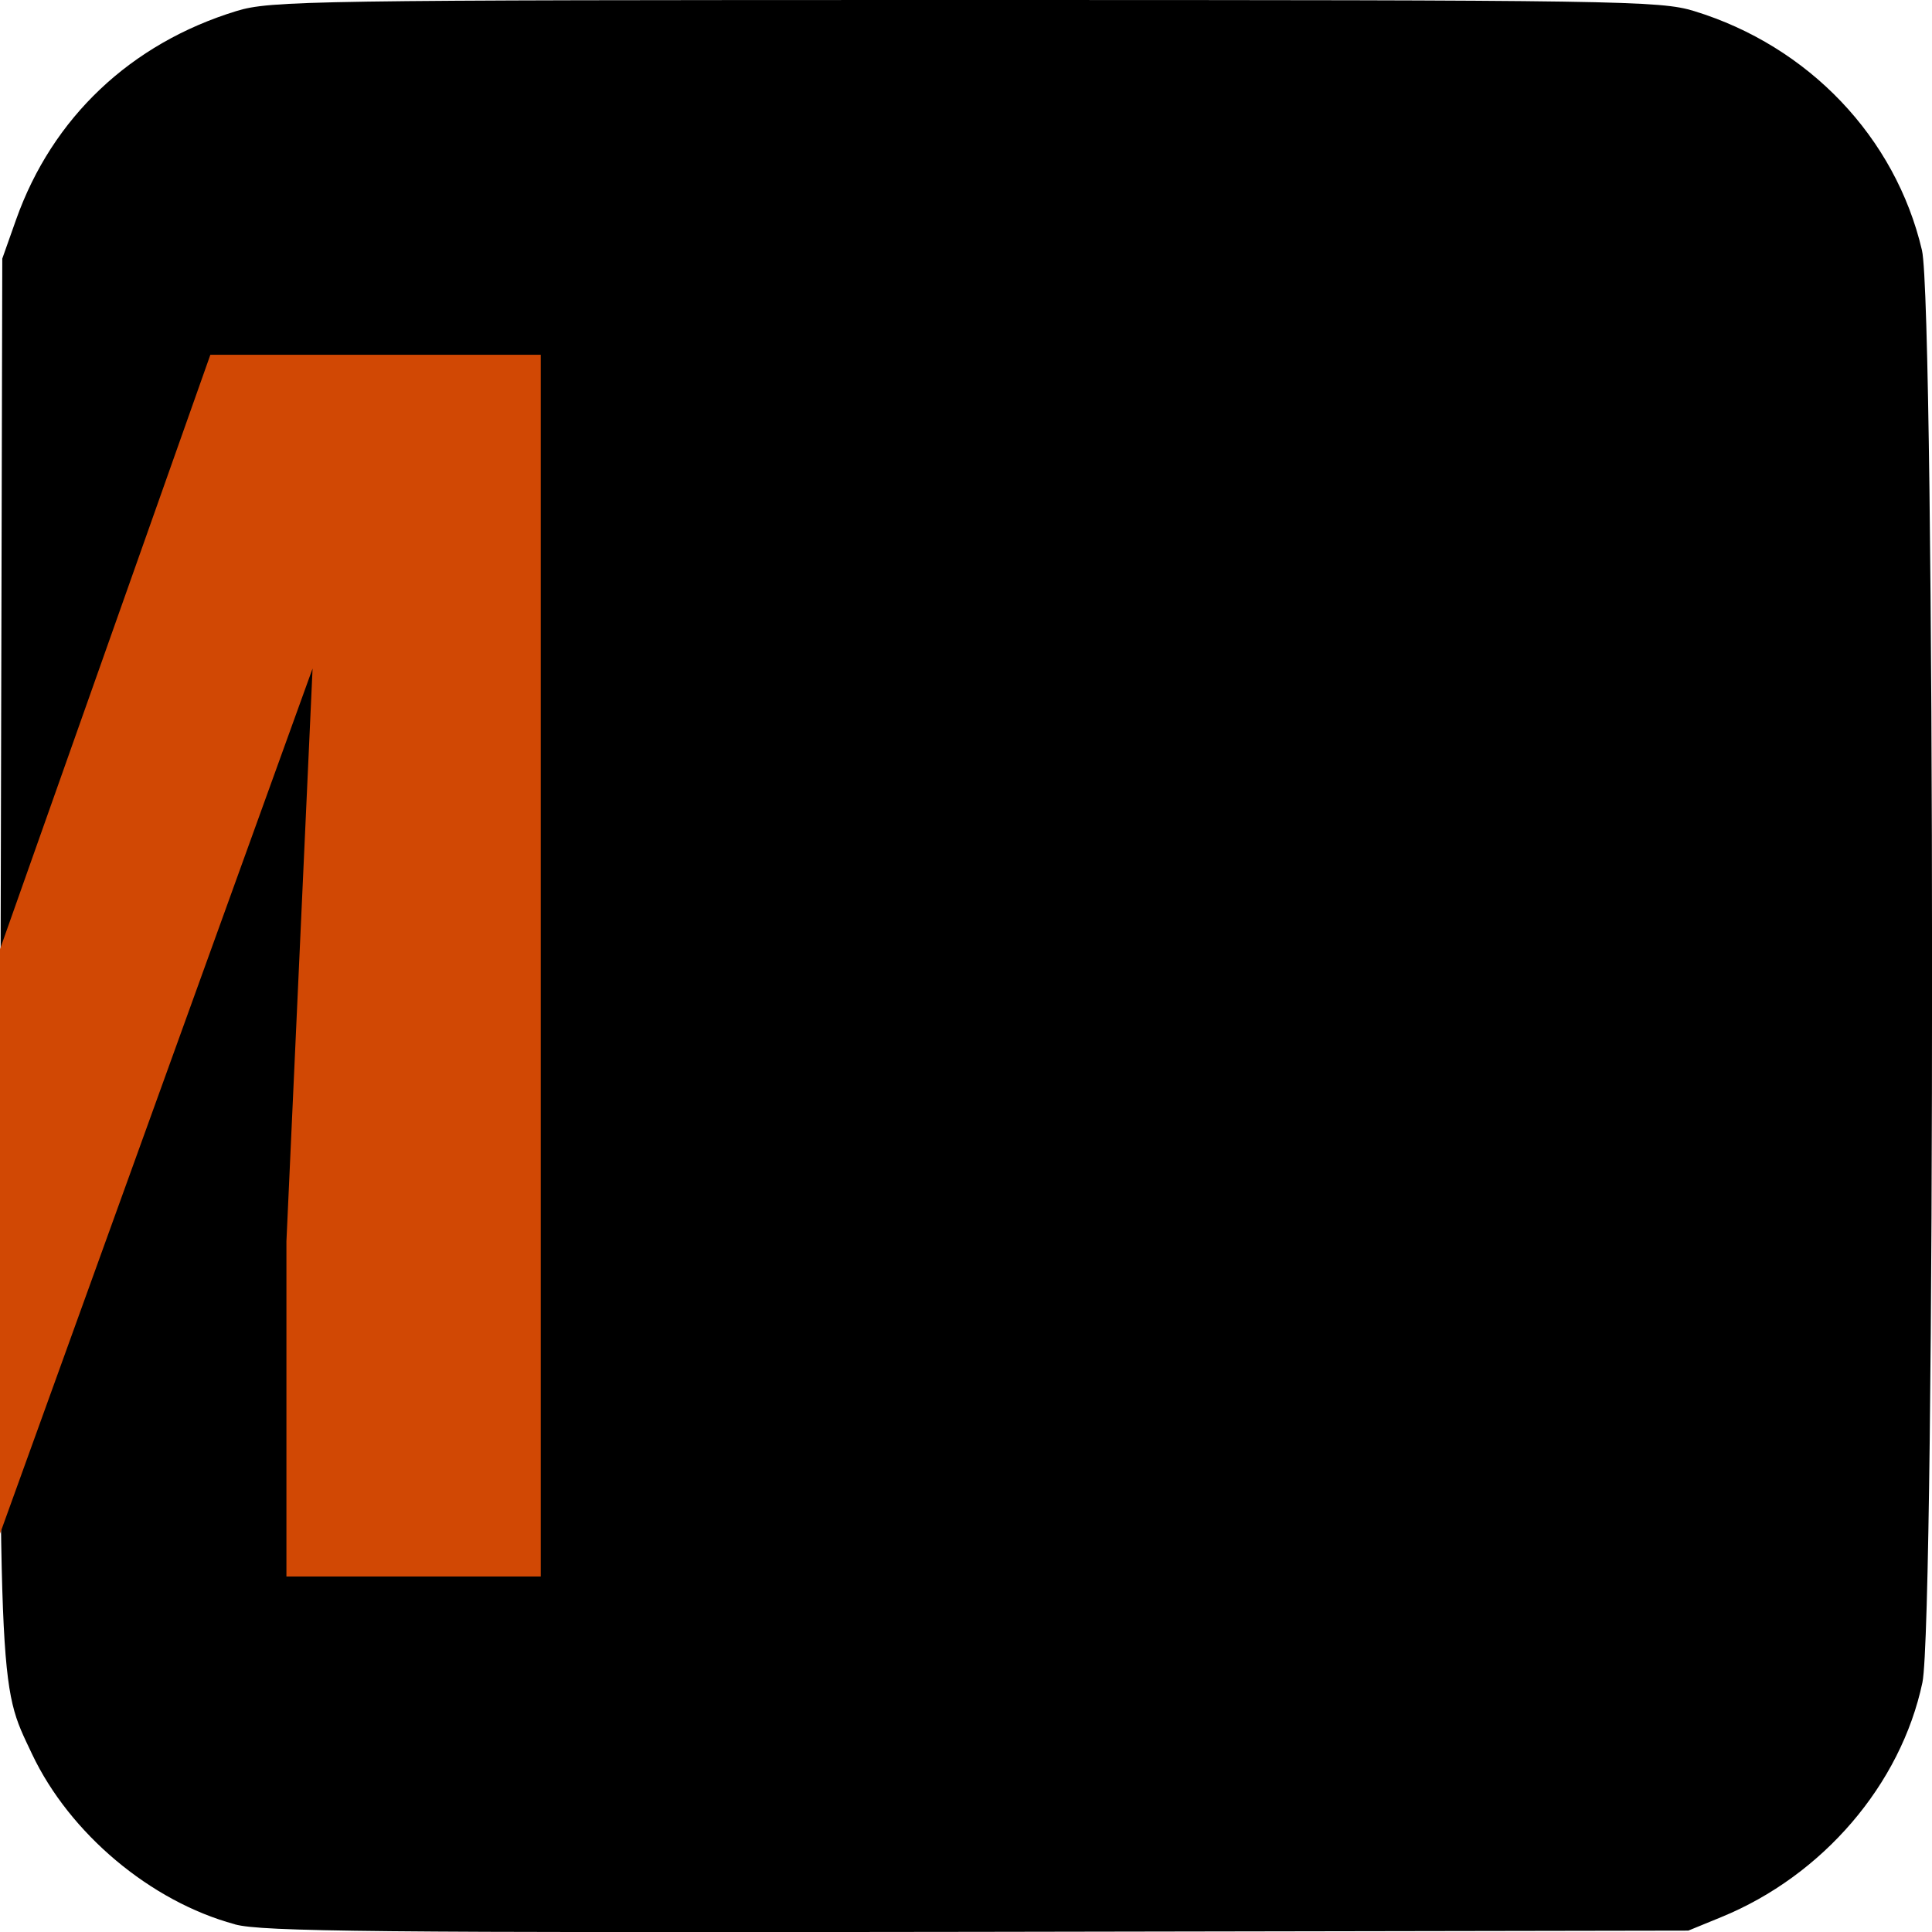
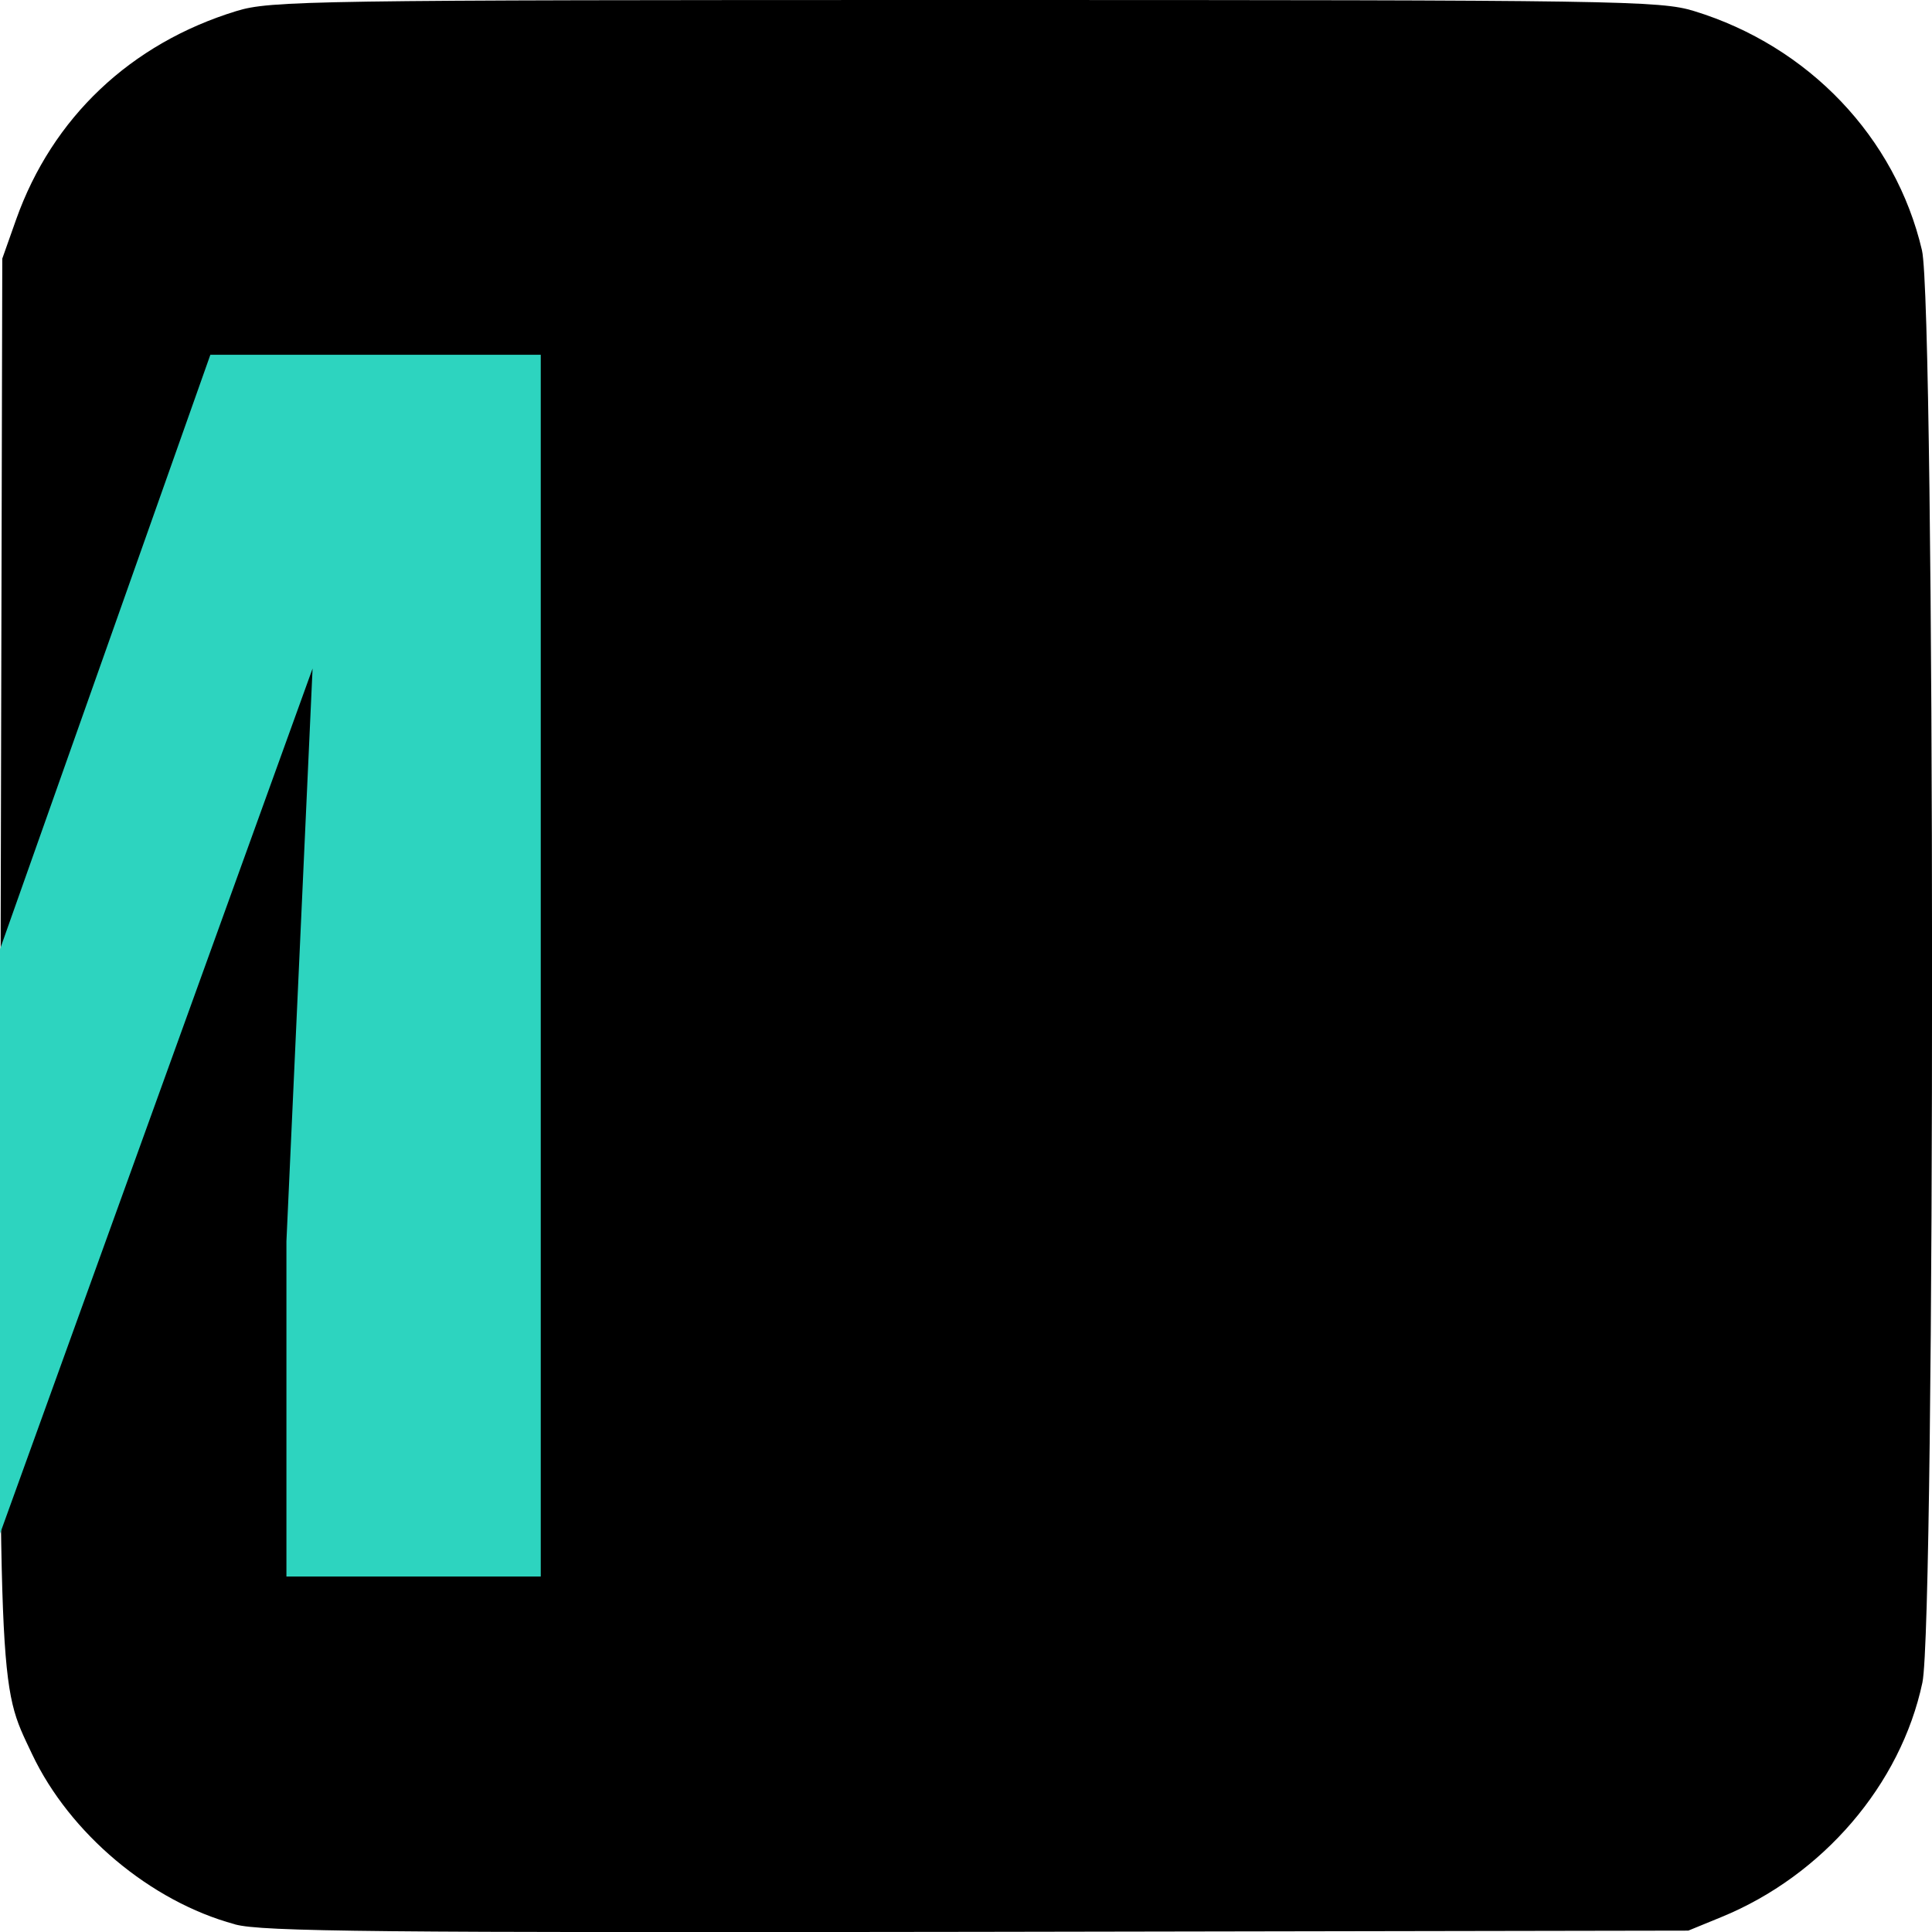
<svg xmlns="http://www.w3.org/2000/svg" width="48" height="48" viewBox="0 0 12.7 12.7" version="1.1" id="svg5" xml:space="preserve">
  <defs id="defs2" />
  <g id="layer1">
    <path style="fill:#000000;fill-opacity:1;stroke-width:0.039" d="M 1.543,12.649 C 0.989,12.499 0.458,12.052 0.211,11.531 -0.013,11.056 -0.007,11.211 0.004,6.256 L 0.015,1.7 0.106,1.443 C 0.344,0.773 0.859,0.286 1.553,0.073 1.777,0.004 2.035,0 6.345,0 c 4.31,0 4.568,0.004 4.792,0.073 0.753,0.231 1.323,0.83 1.497,1.572 0.087,0.369 0.089,9.006 0.003,9.415 -0.142,0.671 -0.655,1.269 -1.322,1.542 l -0.217,0.089 -4.673,0.008 c -3.937,0.006 -4.706,-0.001 -4.88,-0.049 z" id="path2376" />
-     <text xml:space="preserve" style="font-style:normal;font-variant:normal;font-weight:bold;font-stretch:normal;font-size:11.289px;font-family:Roboto;-inkscape-font-specification:'Roboto Bold';fill:#d14804;fill-opacity:1;stroke-width:0.265" x="6.355" y="10.363" id="text112">
-       <tspan id="tspan110" style="font-size:11.289px;text-align:center;text-anchor:middle;fill:#d14804;fill-opacity:1;stroke-width:0.265" x="6.355" y="10.363">M</tspan>
+     <text xml:space="preserve" style="font-style:normal;font-variant:normal;font-weight:bold;font-stretch:normal;font-size:11.289px;font-family:Roboto;-inkscape-font-specification:'Roboto Bold';fill:#2dd4bf;fill-opacity:1;stroke-width:0.265" x="6.355" y="10.363" id="text112">
+       <tspan id="tspan110" style="font-size:11.289px;text-align:center;text-anchor:middle;fill:#2dd4bf;fill-opacity:1;stroke-width:0.265" x="6.355" y="10.363">M</tspan>
    </text>
  </g>
</svg>
